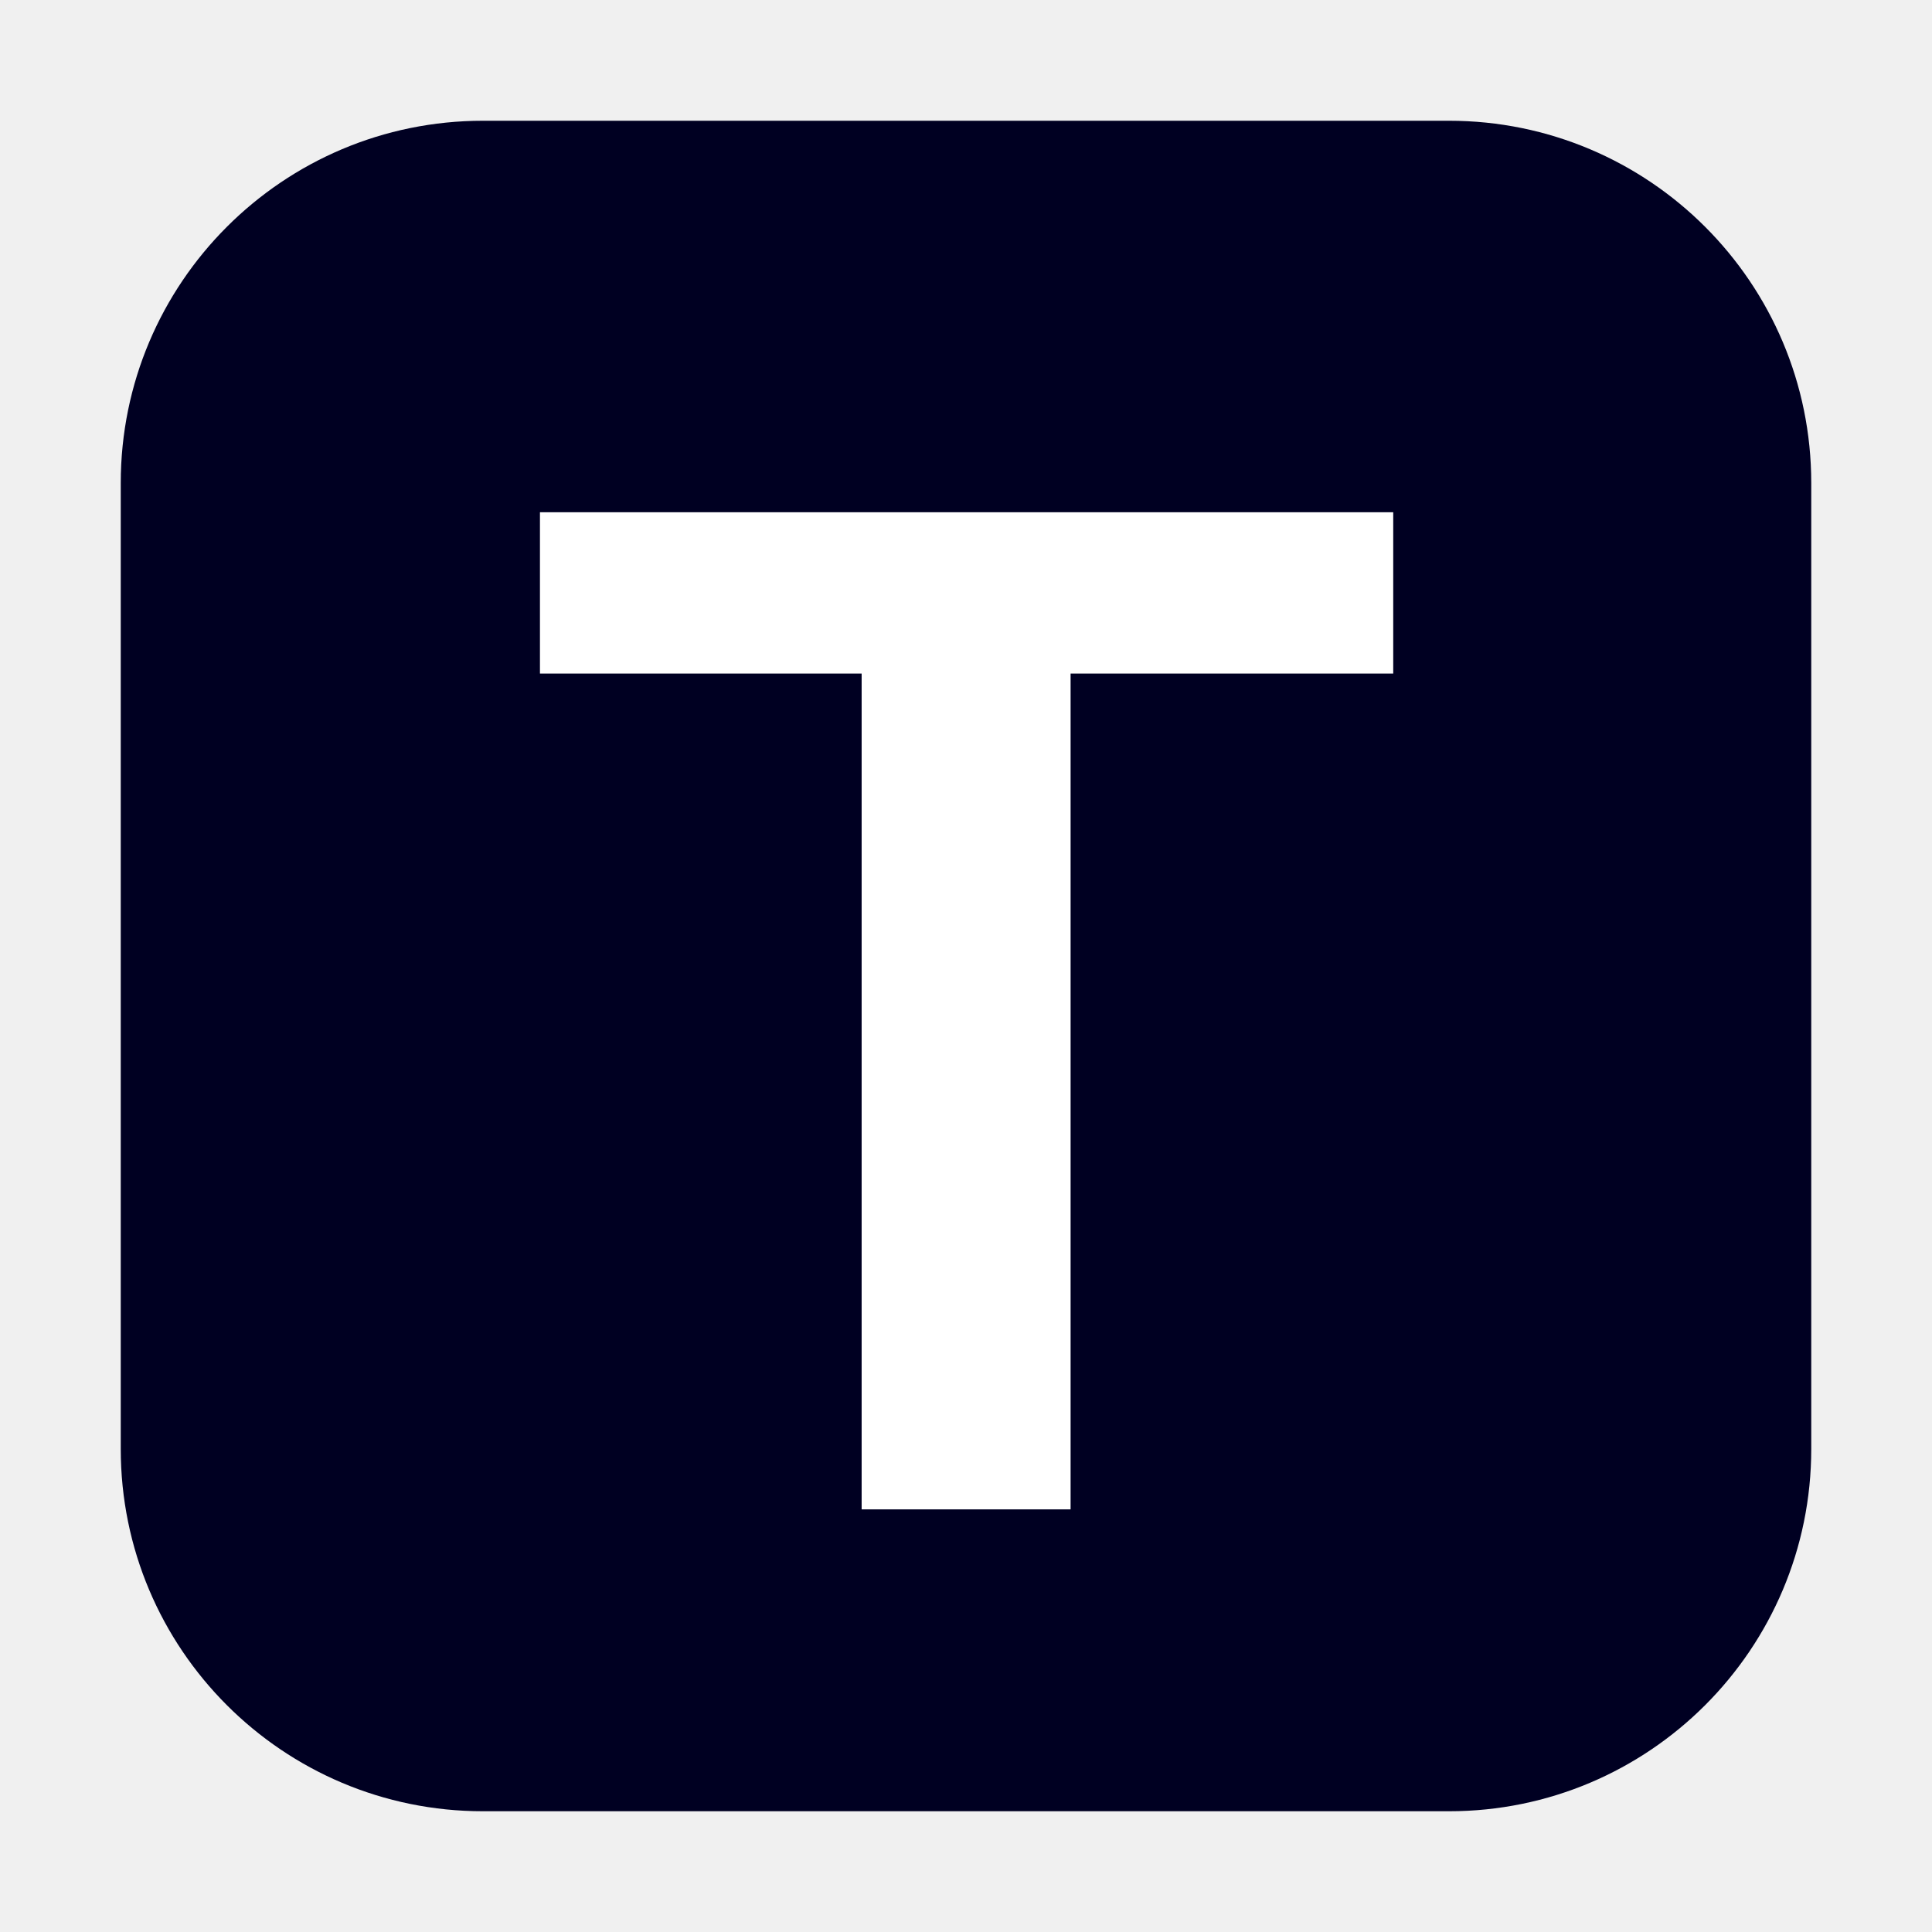
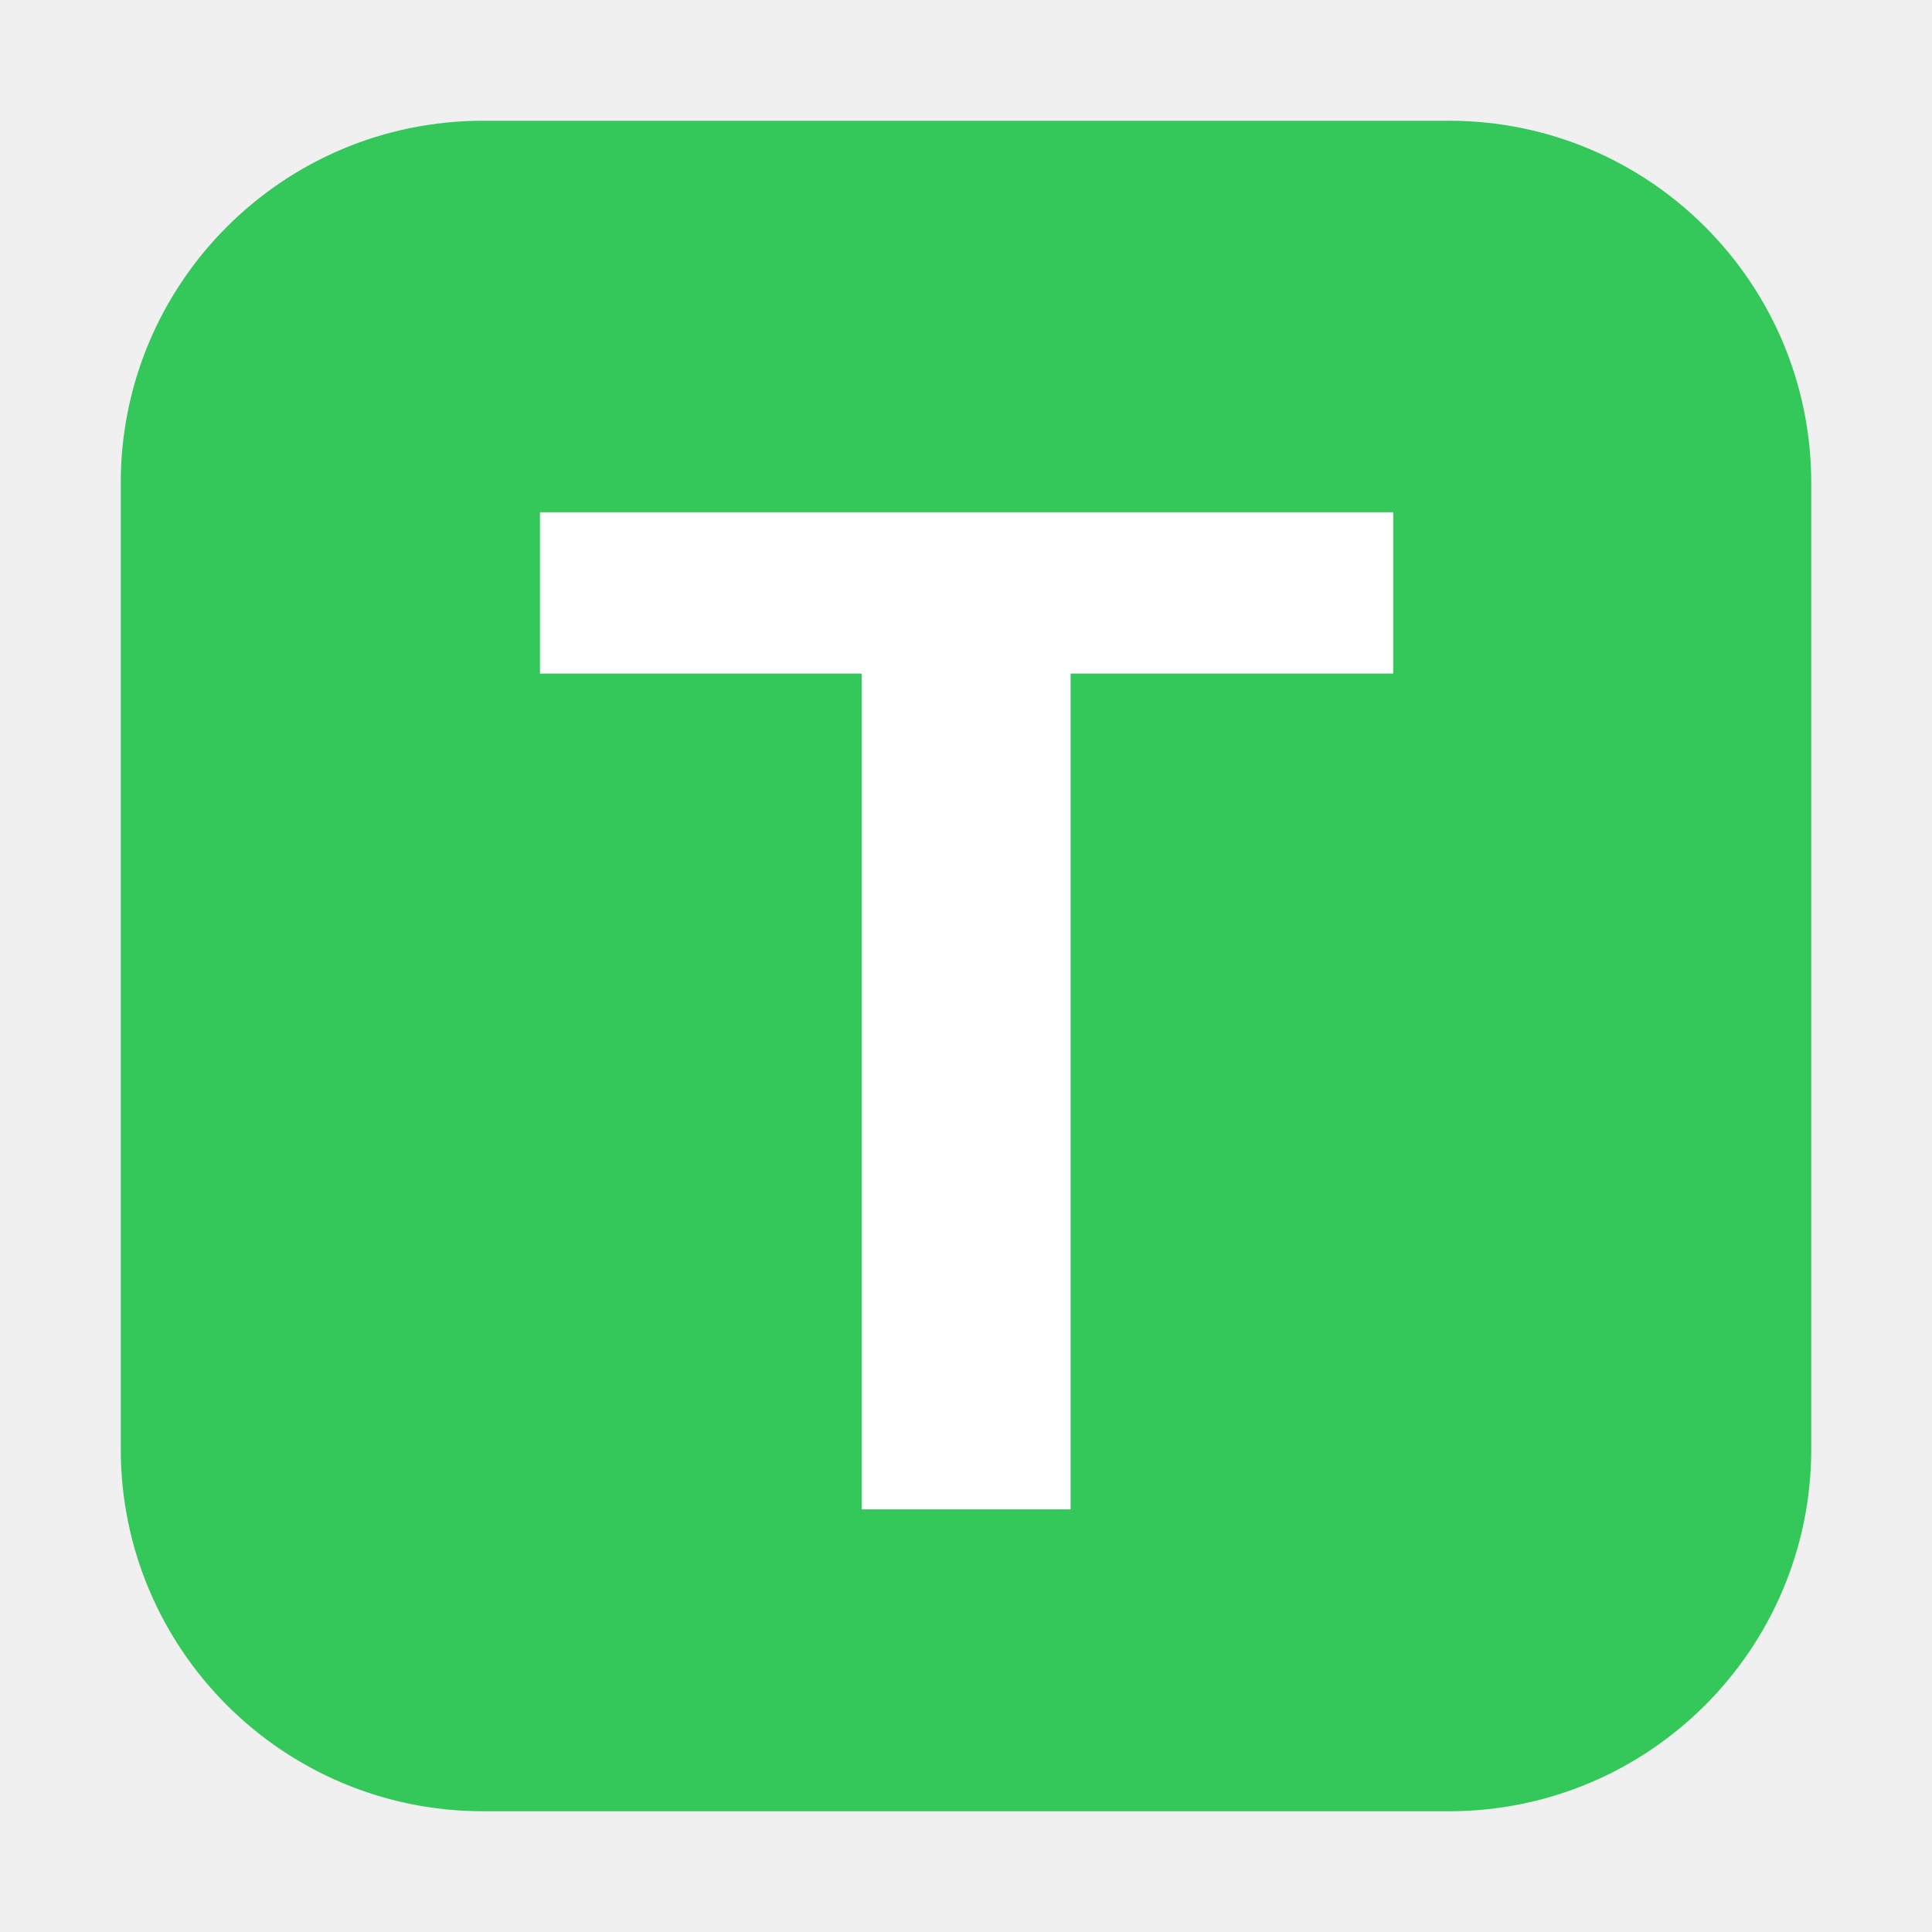
<svg xmlns="http://www.w3.org/2000/svg" viewBox="0 0 64 64" width="64" height="64">
-   <rect x="4" y="4" width="56" height="56" rx="12" fill="#000022" />
+   <rect x="4" y="4" width="56" height="56" rx="12" fill="#34c759" />
  <text x="32" y="50" text-anchor="middle" font-size="48" font-family="Arial, sans-serif" fill="#fff" font-weight="bold">T</text>
</svg>
